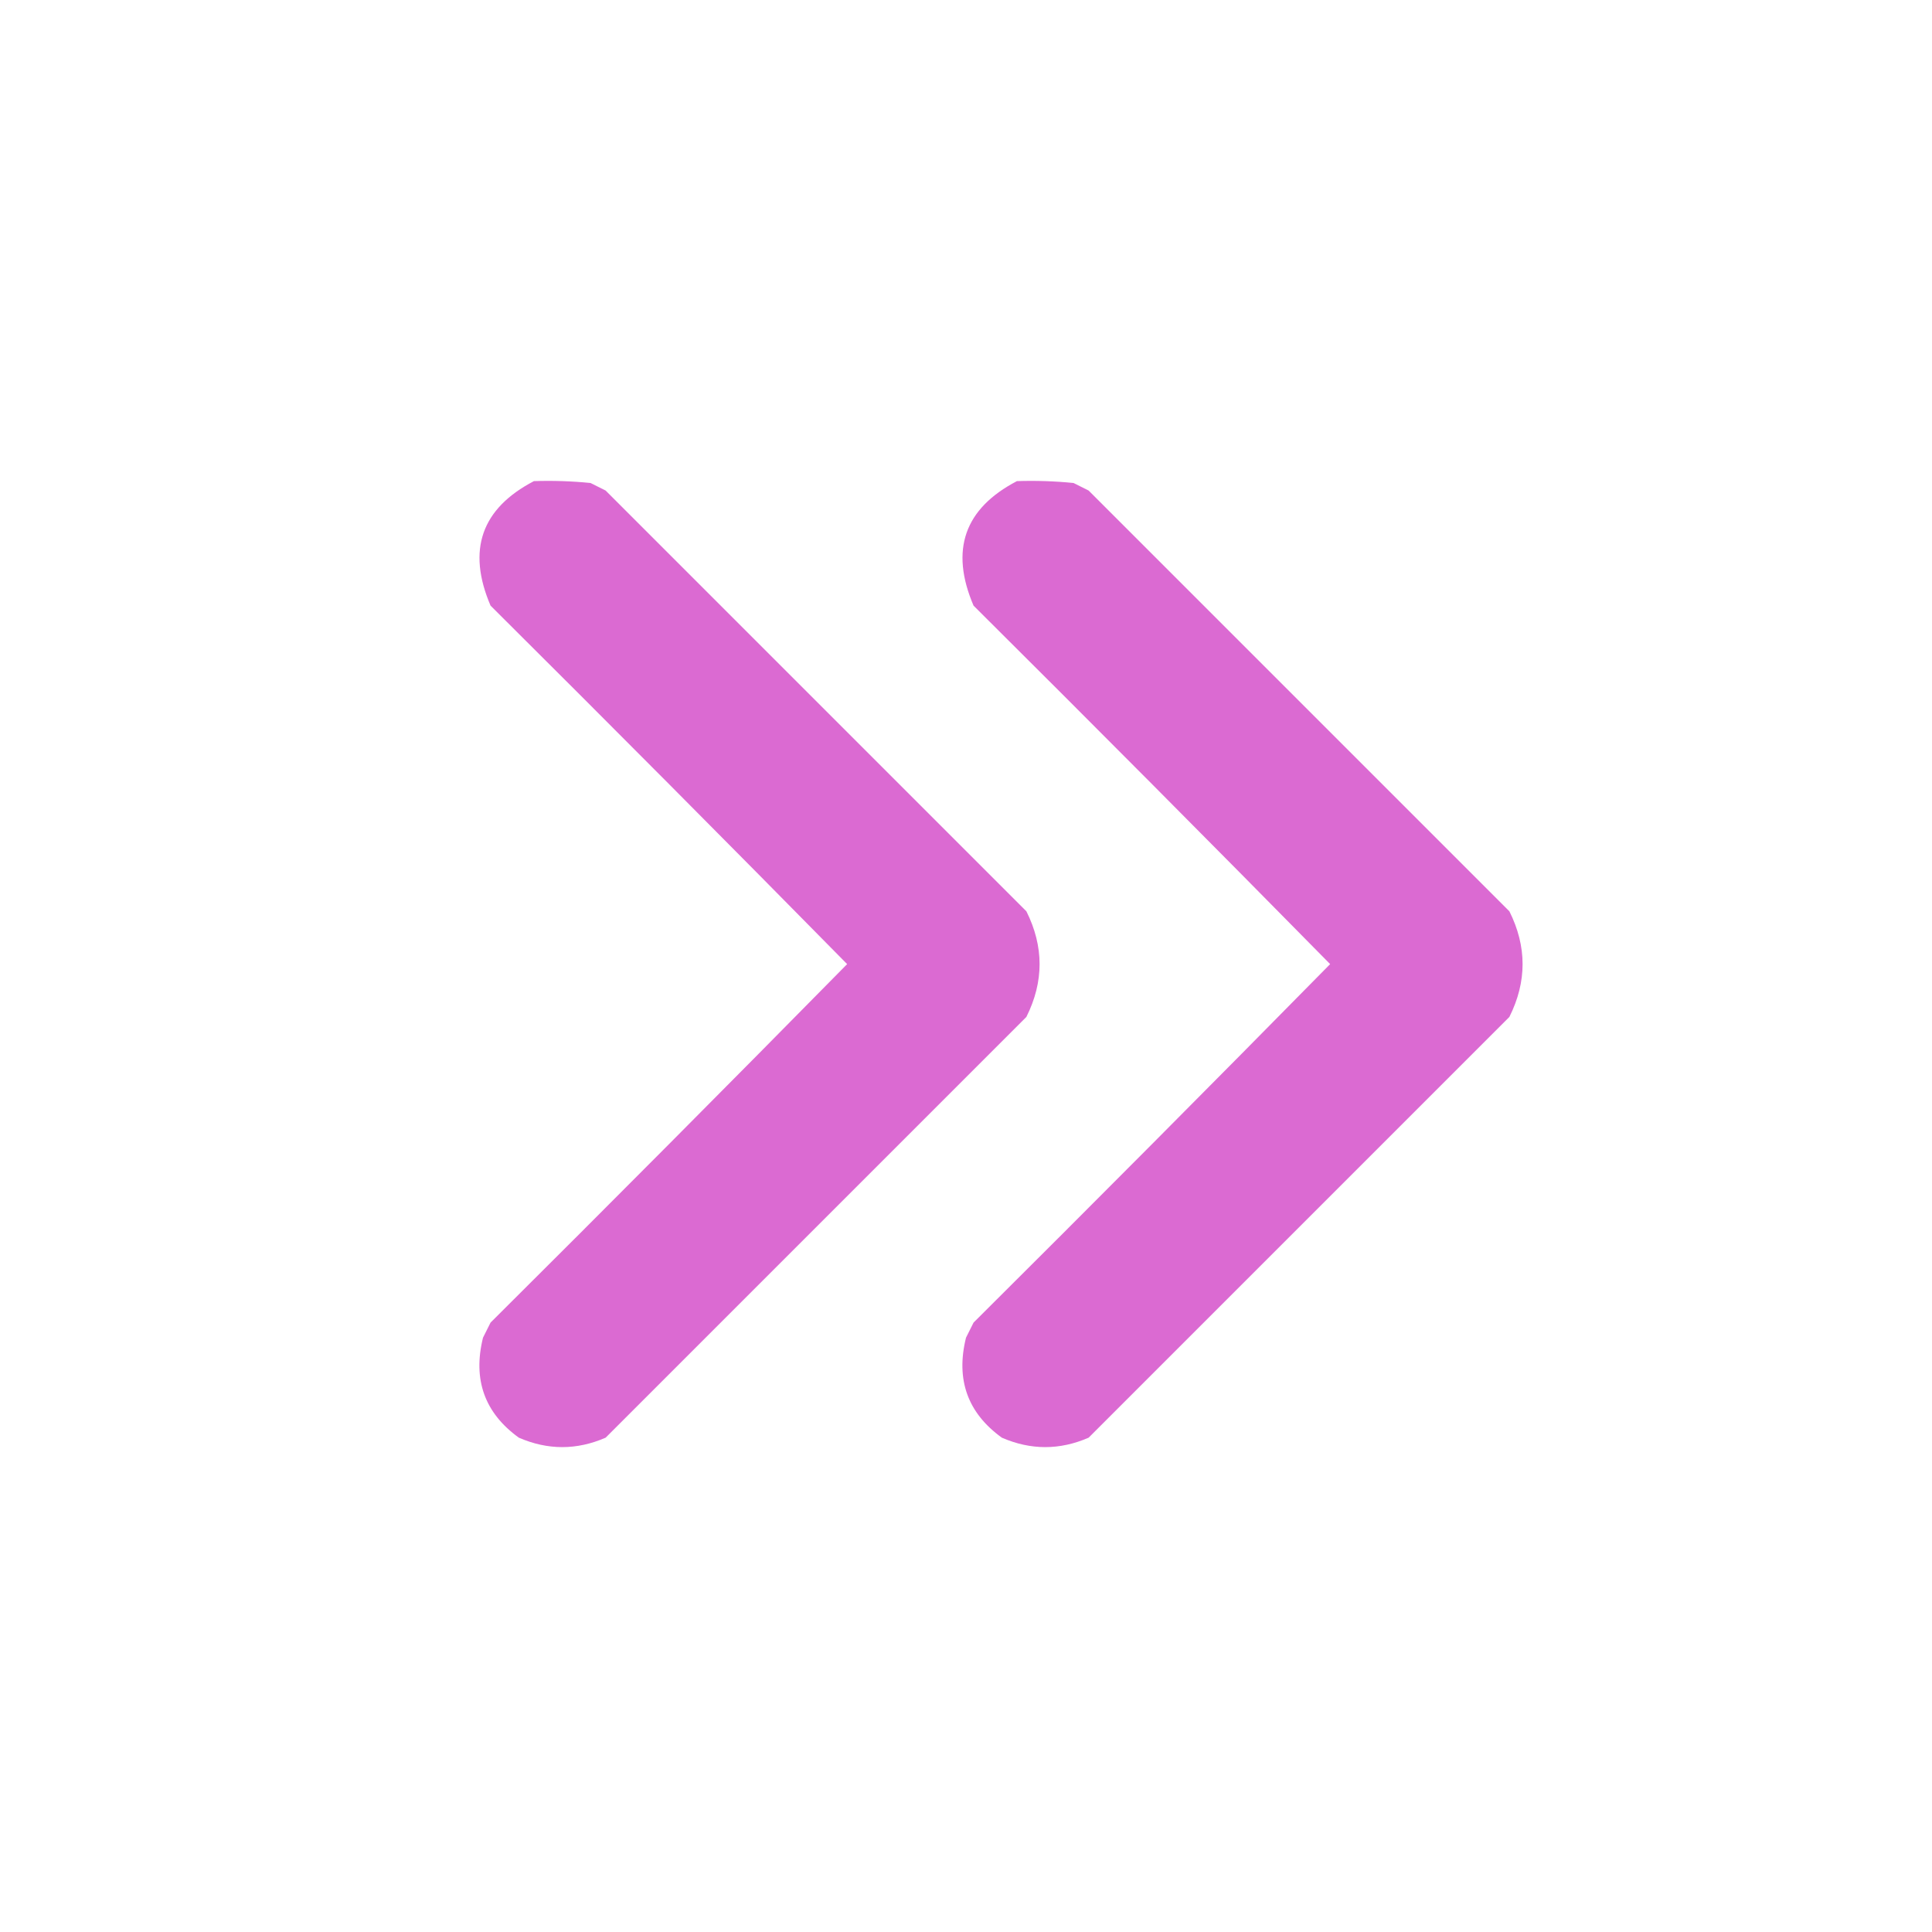
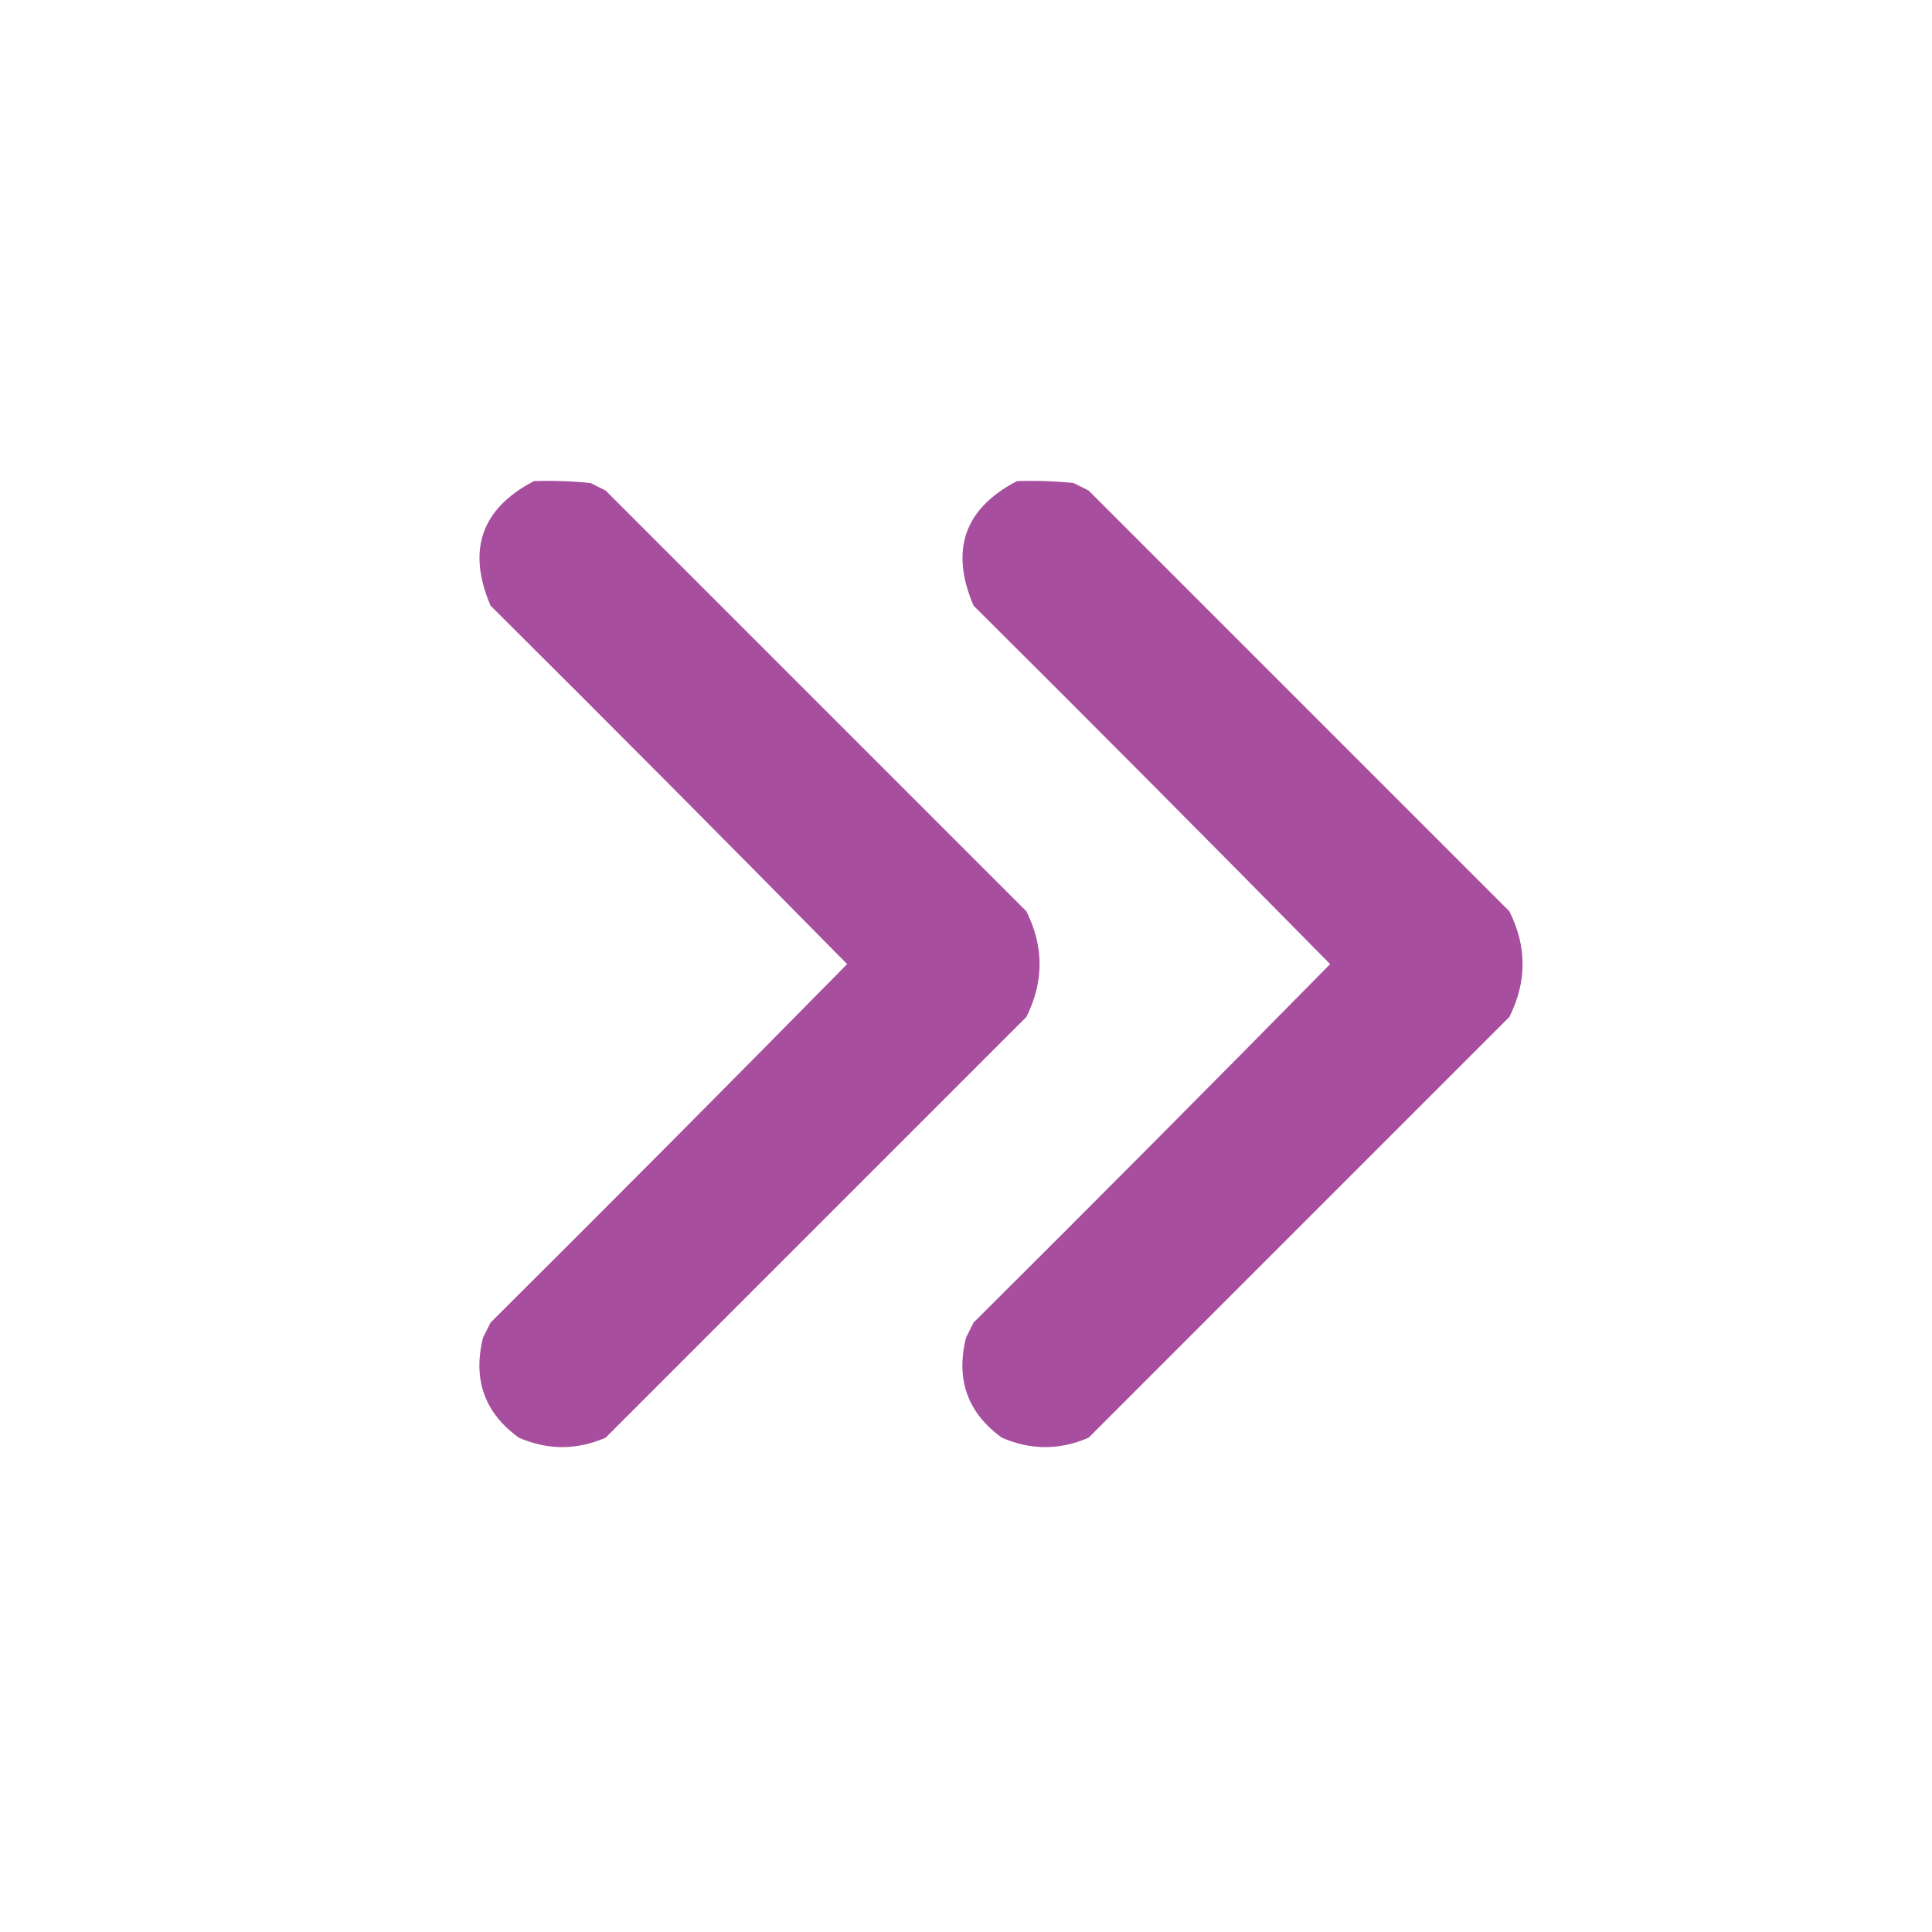
<svg xmlns="http://www.w3.org/2000/svg" version="1.1" width="512px" height="512px" style="shape-rendering:geometricPrecision; text-rendering:geometricPrecision; image-rendering:optimizeQuality; fill-rule:evenodd; clip-rule:evenodd">
-   <g fill="#db6ad2" stroke="none">
+   <g fill="#a74e9f" stroke="none">
    <path d="M 141.5,127.5 C 146.511,127.334 151.511,127.501 156.5,128C 157.833,128.667 159.167,129.333 160.5,130C 197.667,167.167 234.833,204.333 272,241.5C 276.667,250.833 276.667,260.167 272,269.5C 234.833,306.667 197.667,343.833 160.5,381C 152.833,384.333 145.167,384.333 137.5,381C 128.422,374.443 125.256,365.61 128,354.5C 128.667,353.167 129.333,351.833 130,350.5C 161.68,318.986 193.18,287.32 224.5,255.5C 193.18,223.68 161.68,192.014 130,160.5C 123.71,145.781 127.544,134.781 141.5,127.5 Z" />
    <path d="M 269.5,127.5 C 274.511,127.334 279.511,127.501 284.5,128C 285.833,128.667 287.167,129.333 288.5,130C 325.667,167.167 362.833,204.333 400,241.5C 404.667,250.833 404.667,260.167 400,269.5C 362.833,306.667 325.667,343.833 288.5,381C 280.833,384.333 273.167,384.333 265.5,381C 256.422,374.443 253.256,365.61 256,354.5C 256.667,353.167 257.333,351.833 258,350.5C 289.68,318.986 321.18,287.32 352.5,255.5C 321.18,223.68 289.68,192.014 258,160.5C 251.71,145.781 255.544,134.781 269.5,127.5 Z" />
  </g>
</svg>
